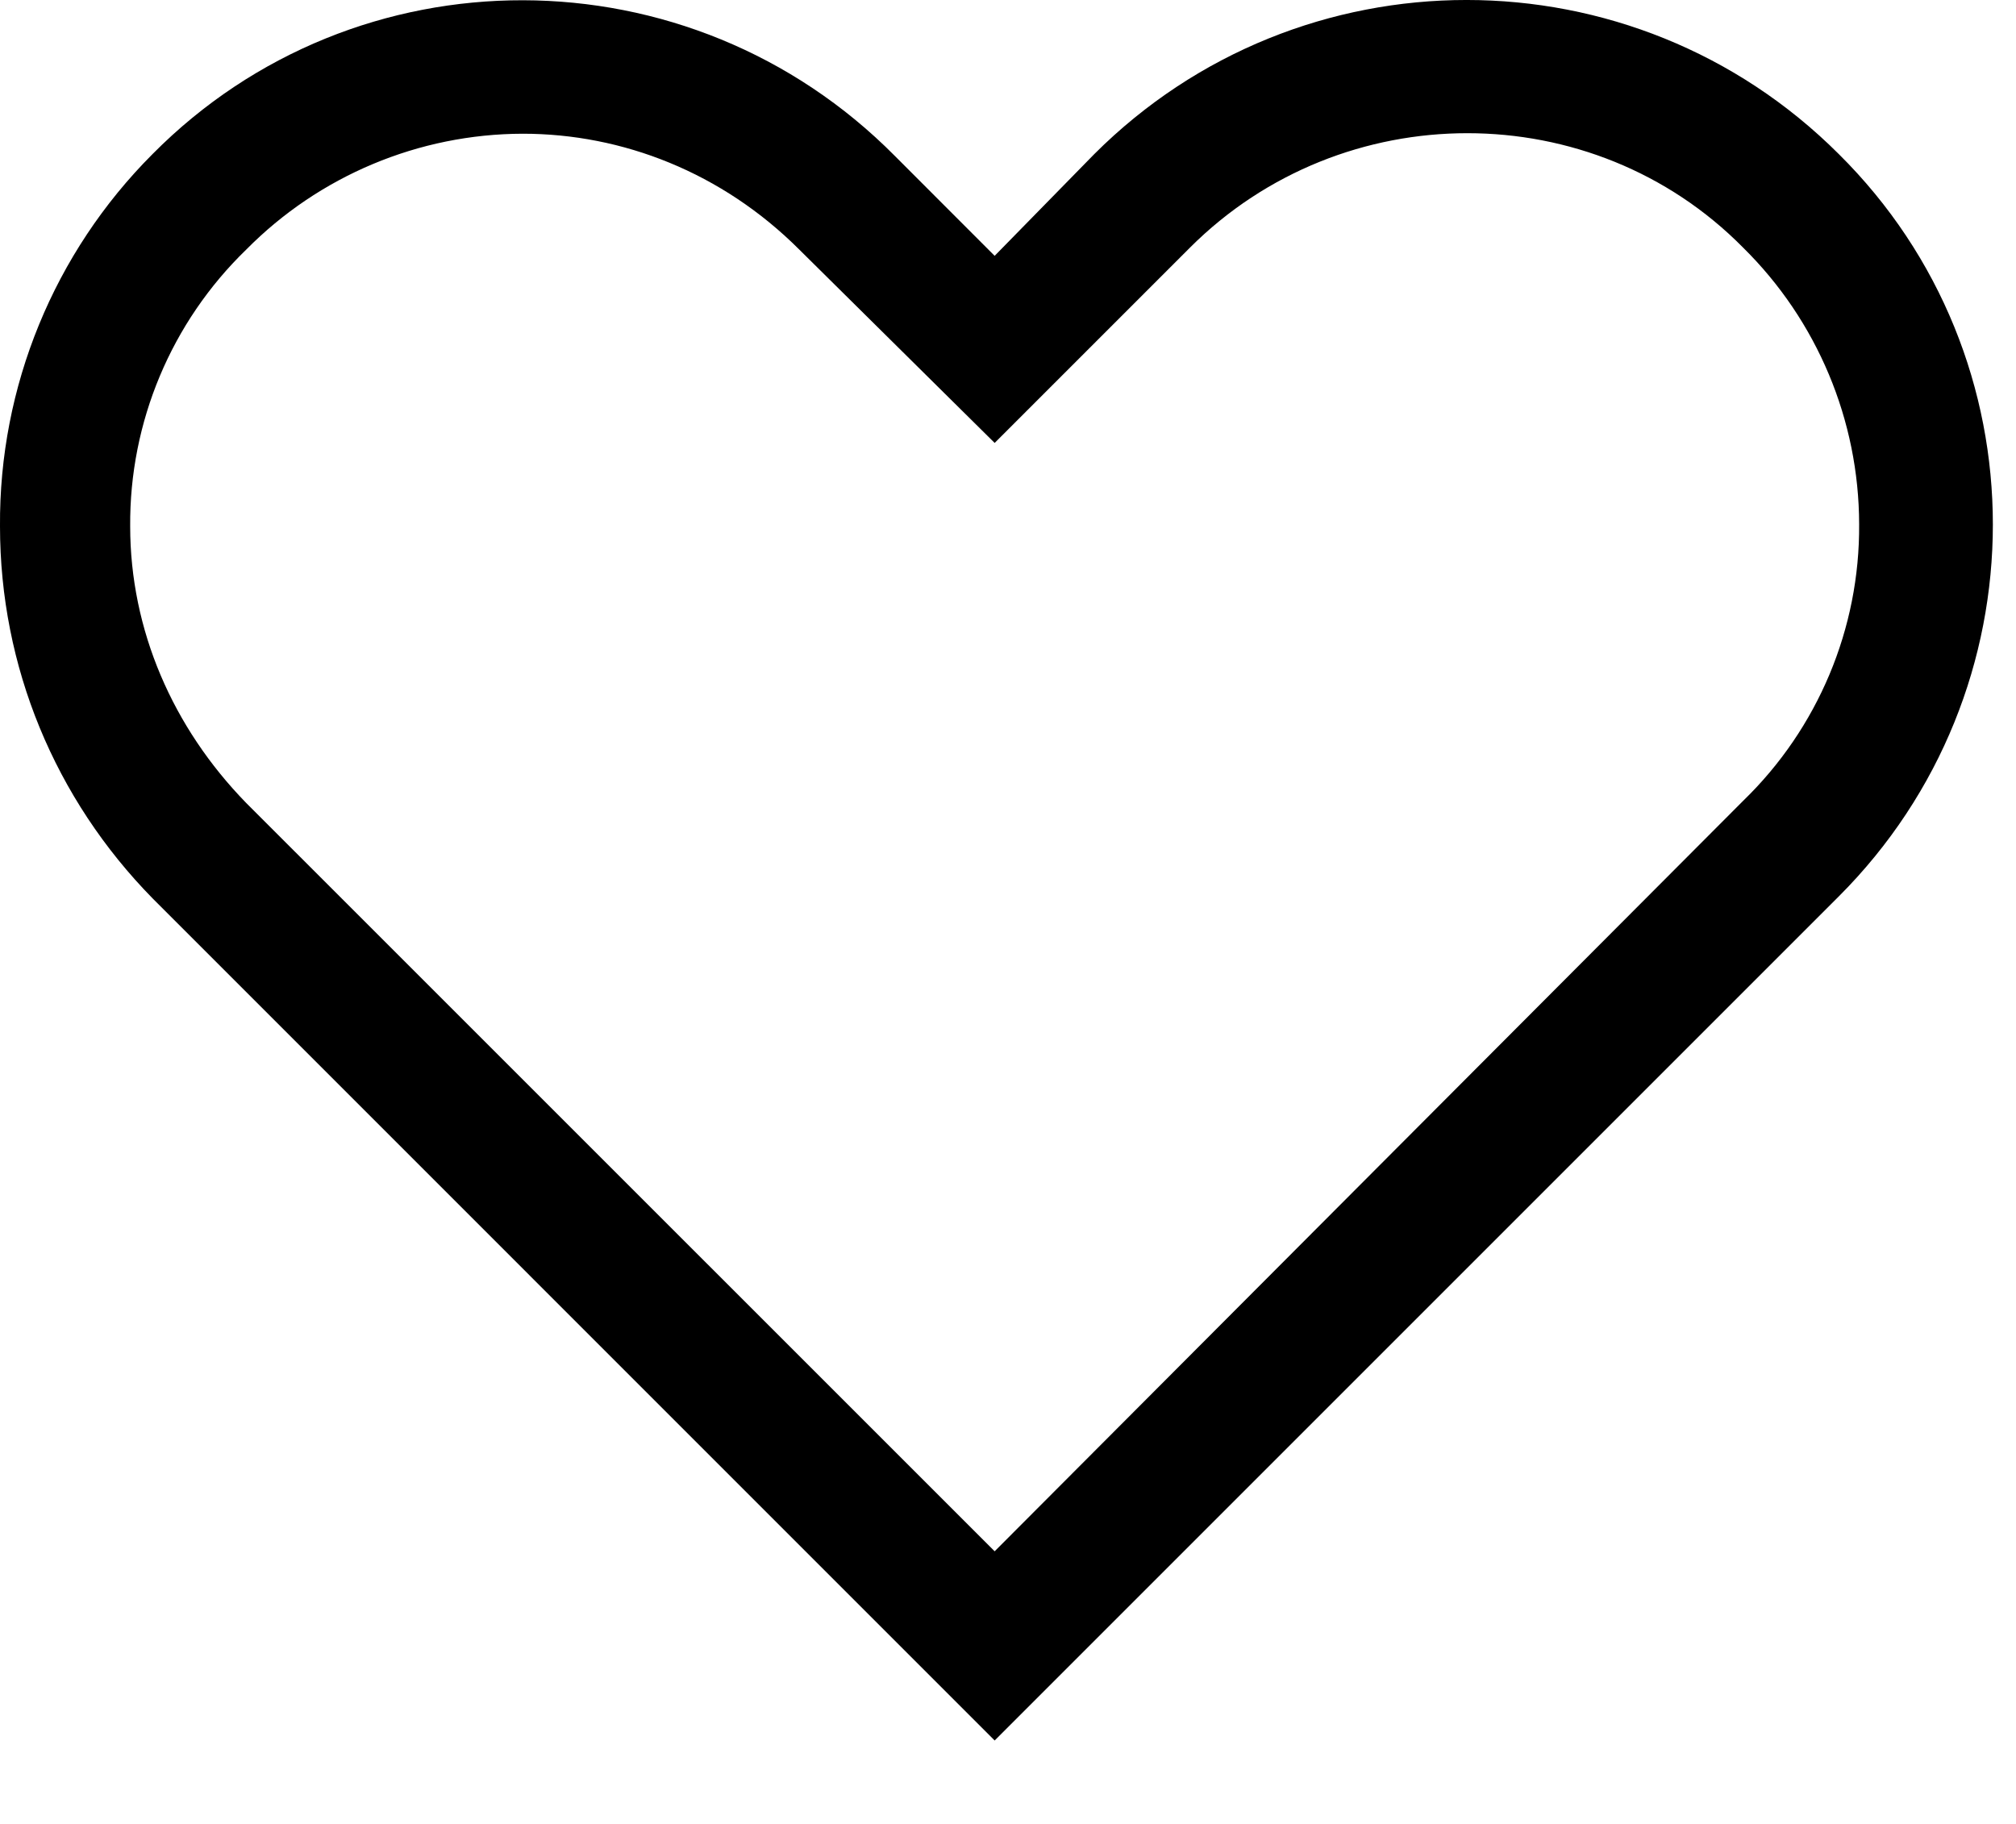
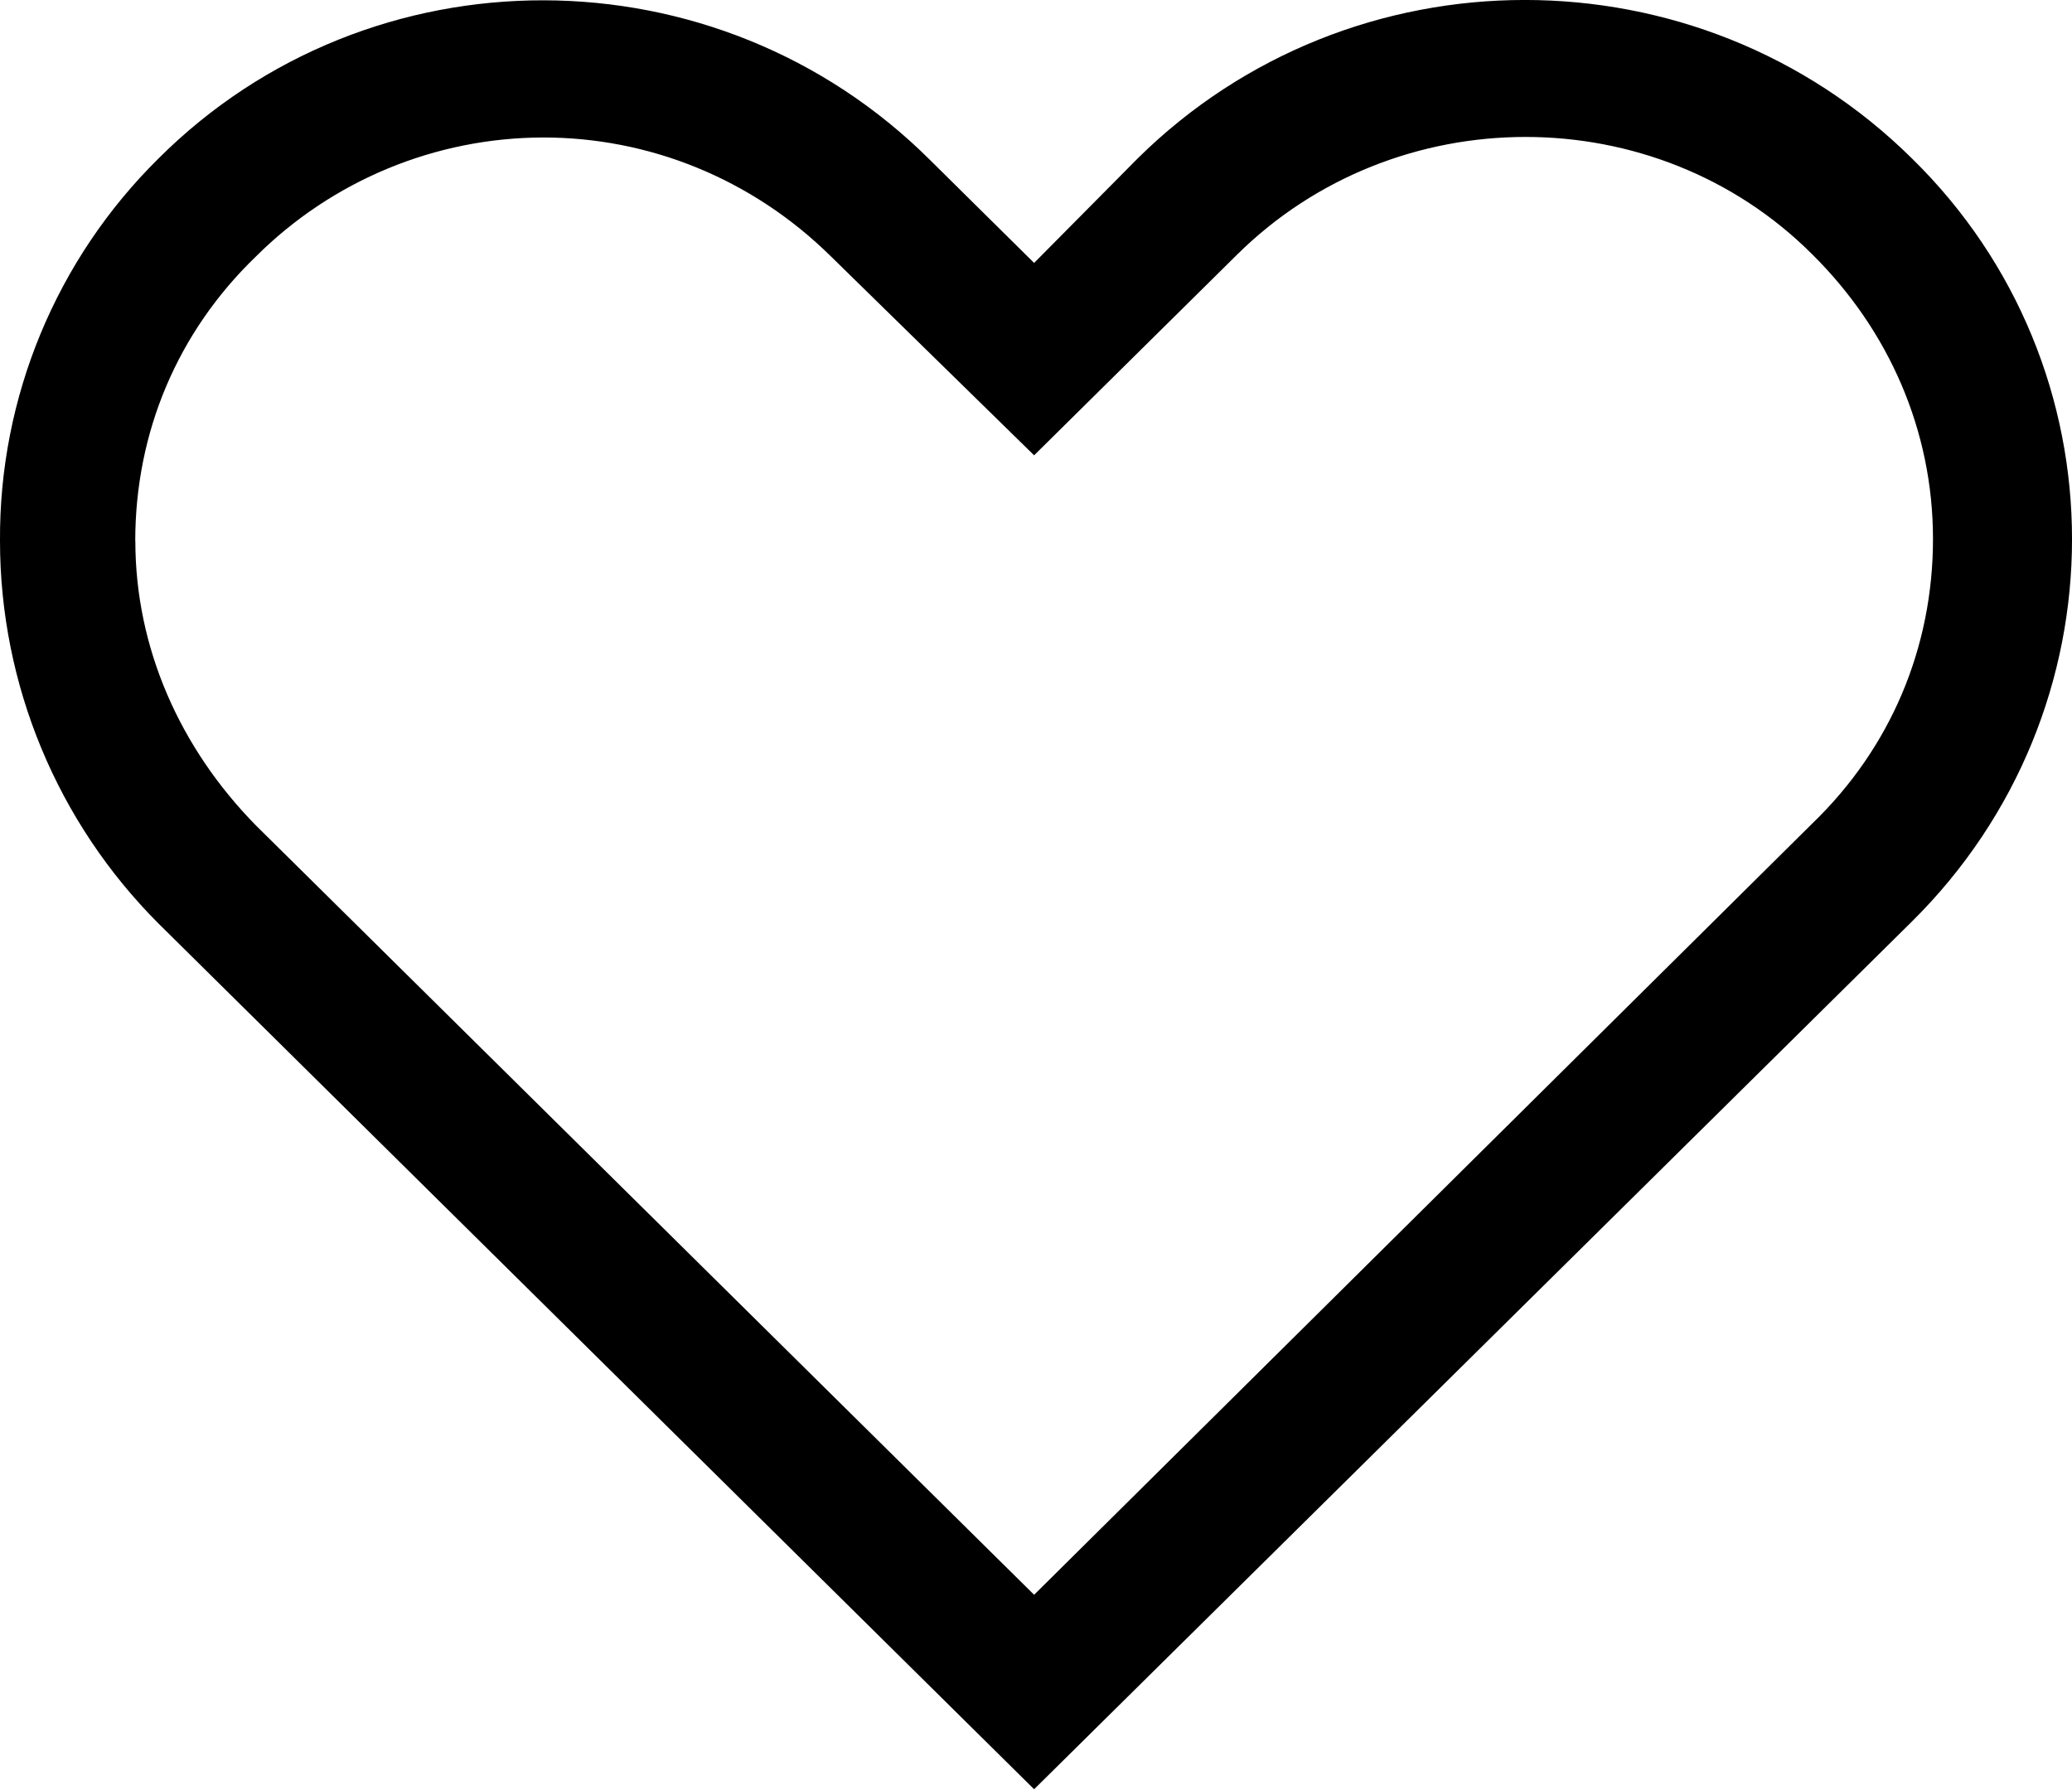
- <svg xmlns="http://www.w3.org/2000/svg" width="21" height="19" fill="none">
-   <path d="M19.154 9.338c2.14-2.14 2.14-5.614 0-7.733a5.486 5.486 0 00-7.755 0l-1.038 1.06-1.038-1.039C7.183-.535 3.708-.535 1.589 1.605A5.43 5.43 0 000 5.482c0 1.462.572 2.84 1.59 3.877l8.771 8.772 8.793-8.793zM1.356 5.482a3.97 3.97 0 011.208-2.881 4.062 4.062 0 012.881-1.208c1.039 0 2.077.403 2.882 1.208l2.034 2.013 2.034-2.034c1.59-1.59 4.195-1.59 5.763 0a4.055 4.055 0 011.208 2.881 3.97 3.97 0 01-1.208 2.881l-7.797 7.818-7.797-7.796C1.8 7.58 1.356 6.563 1.356 5.482z" fill="#000" />
+ <svg xmlns="http://www.w3.org/2000/svg" width="22" height="19" fill="none">
+   <path d="M20.3 9.786c2.267-2.243 2.267-5.884 0-8.104-2.269-2.243-5.951-2.243-8.22 0l-1.1 1.11-1.1-1.088C7.612-.56 3.93-.56 1.684 1.682A5.657 5.657 0 000 5.745a5.75 5.75 0 001.684 4.063L10.98 19l9.32-9.214zM1.436 5.745c0-1.155.45-2.22 1.28-3.02A4.33 4.33 0 015.771 1.46c1.1 0 2.2.422 3.054 1.265l2.155 2.11 2.156-2.132c1.684-1.665 4.446-1.665 6.108 0 .808.8 1.28 1.865 1.28 3.02 0 1.154-.45 2.22-1.28 3.02l-8.264 8.192-8.263-8.17c-.808-.822-1.28-1.888-1.28-3.02z" fill="#000" />
</svg>
